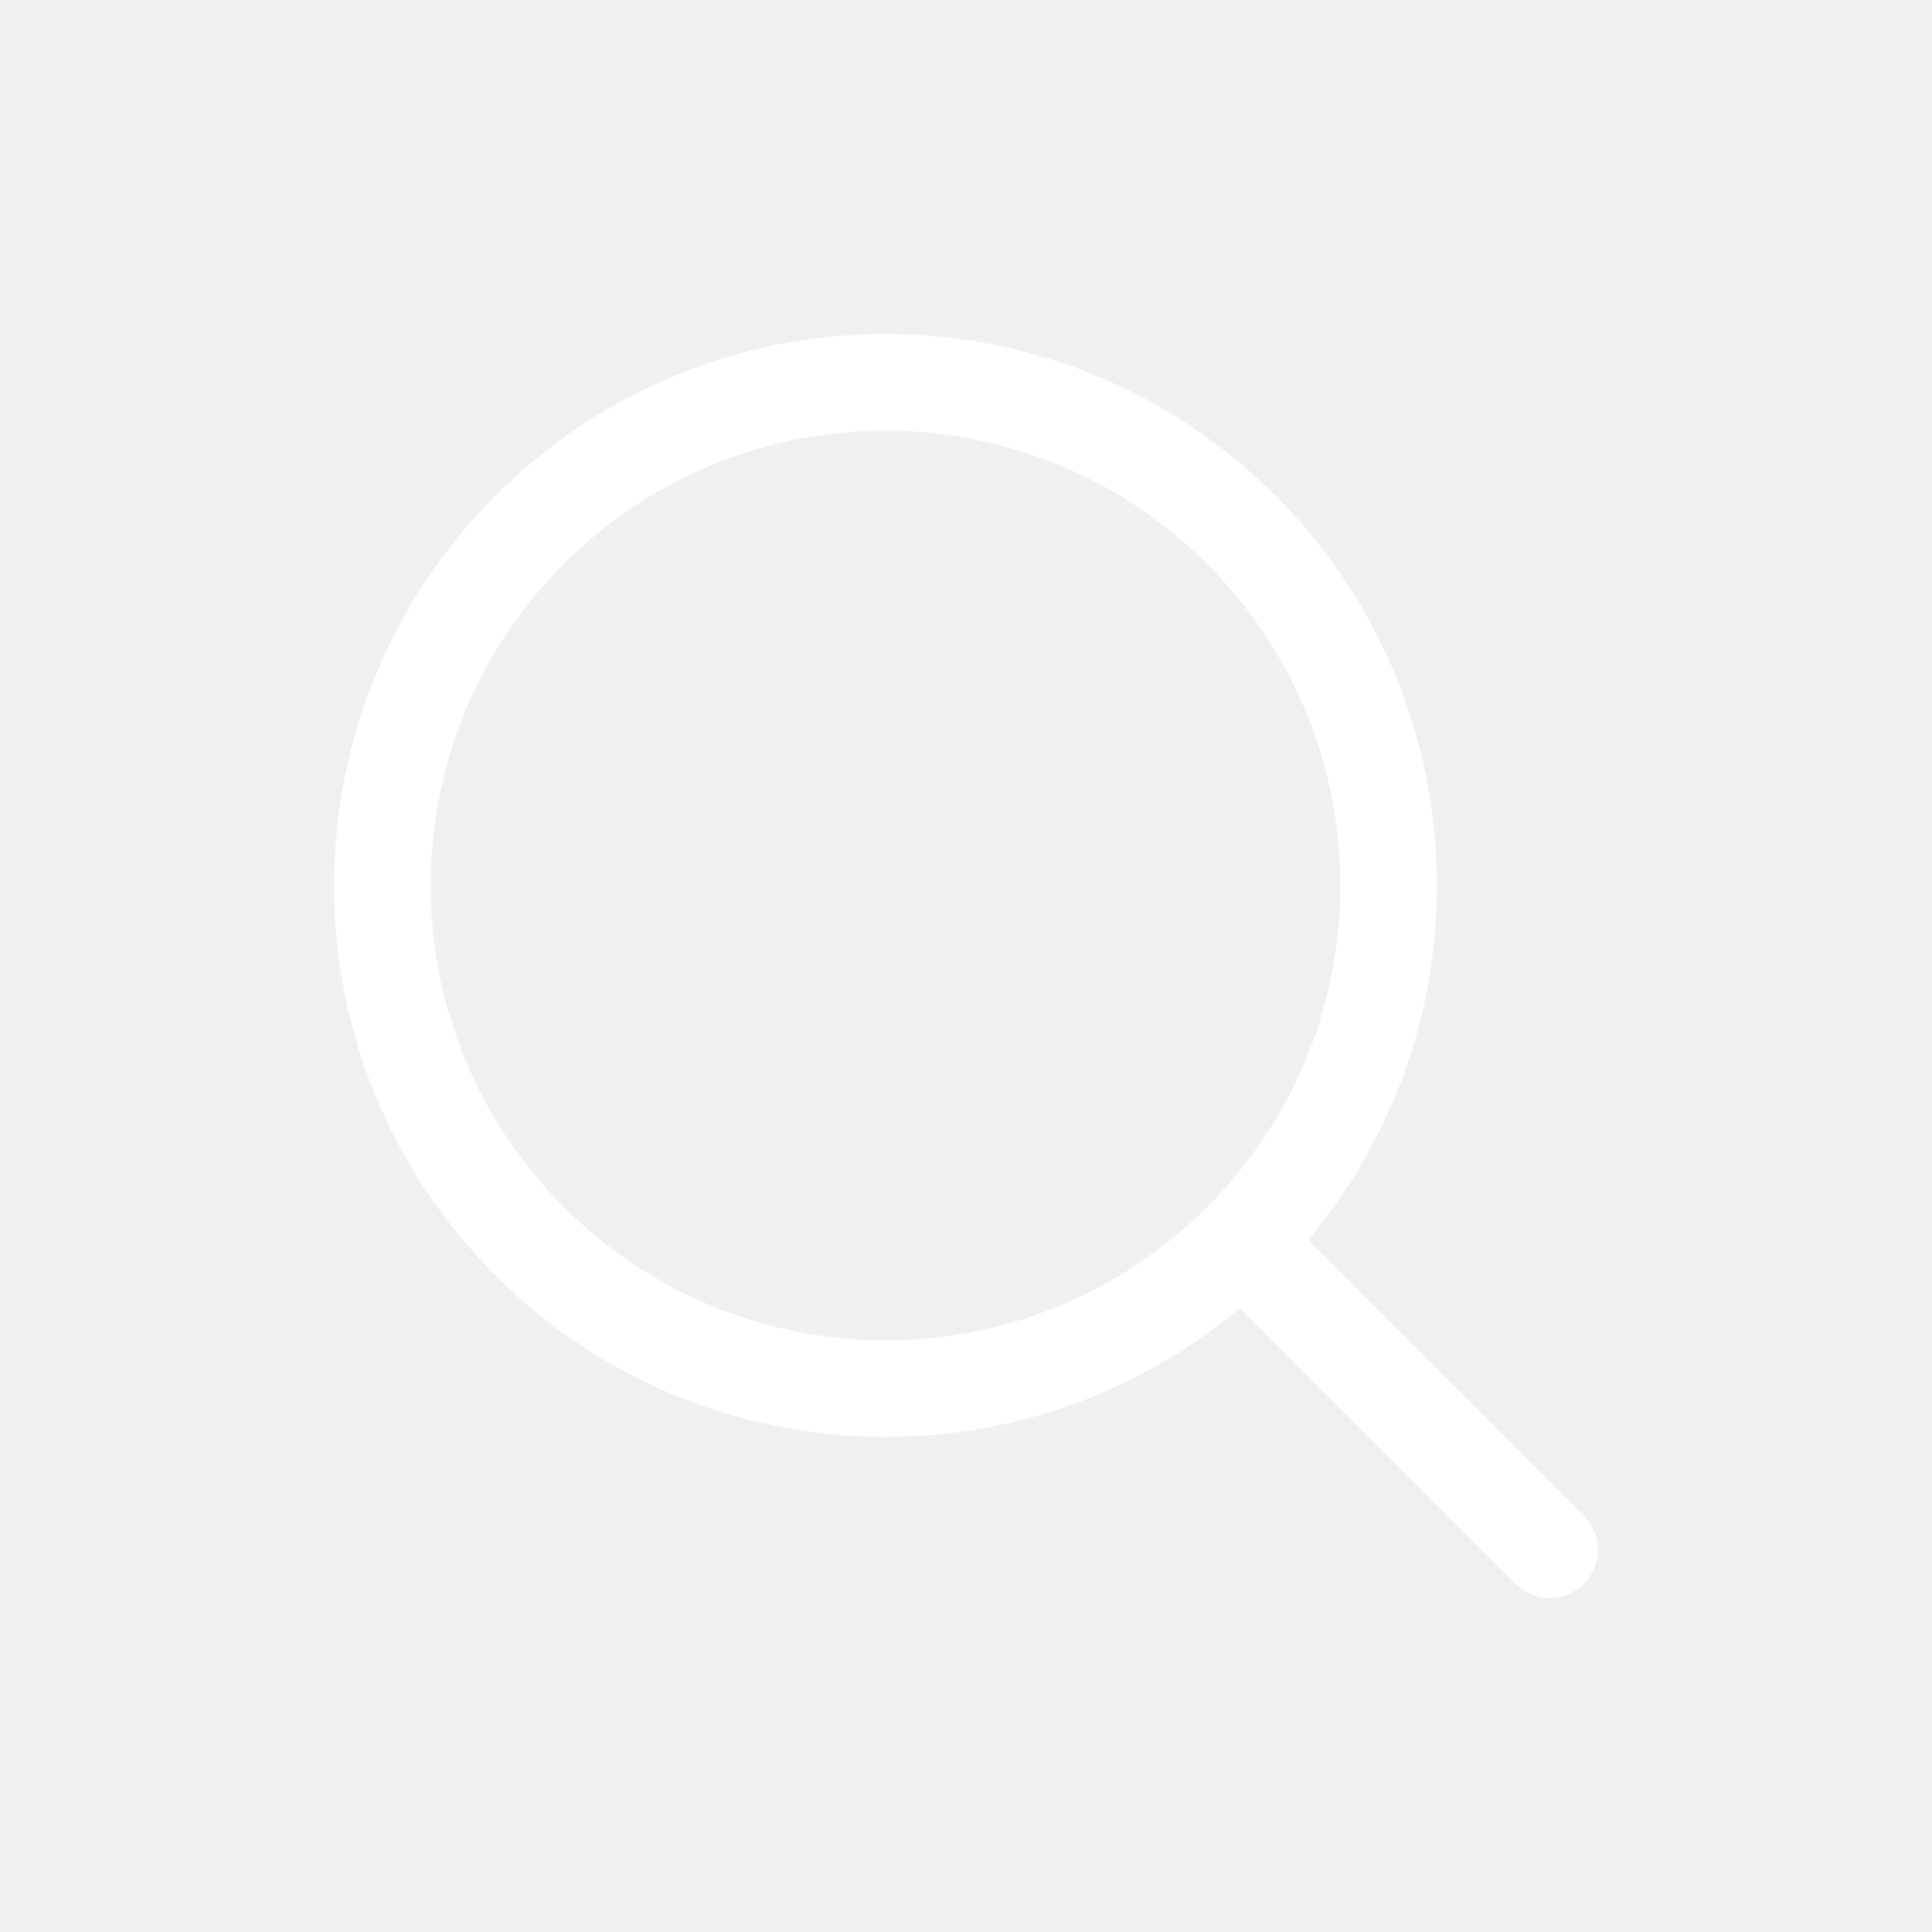
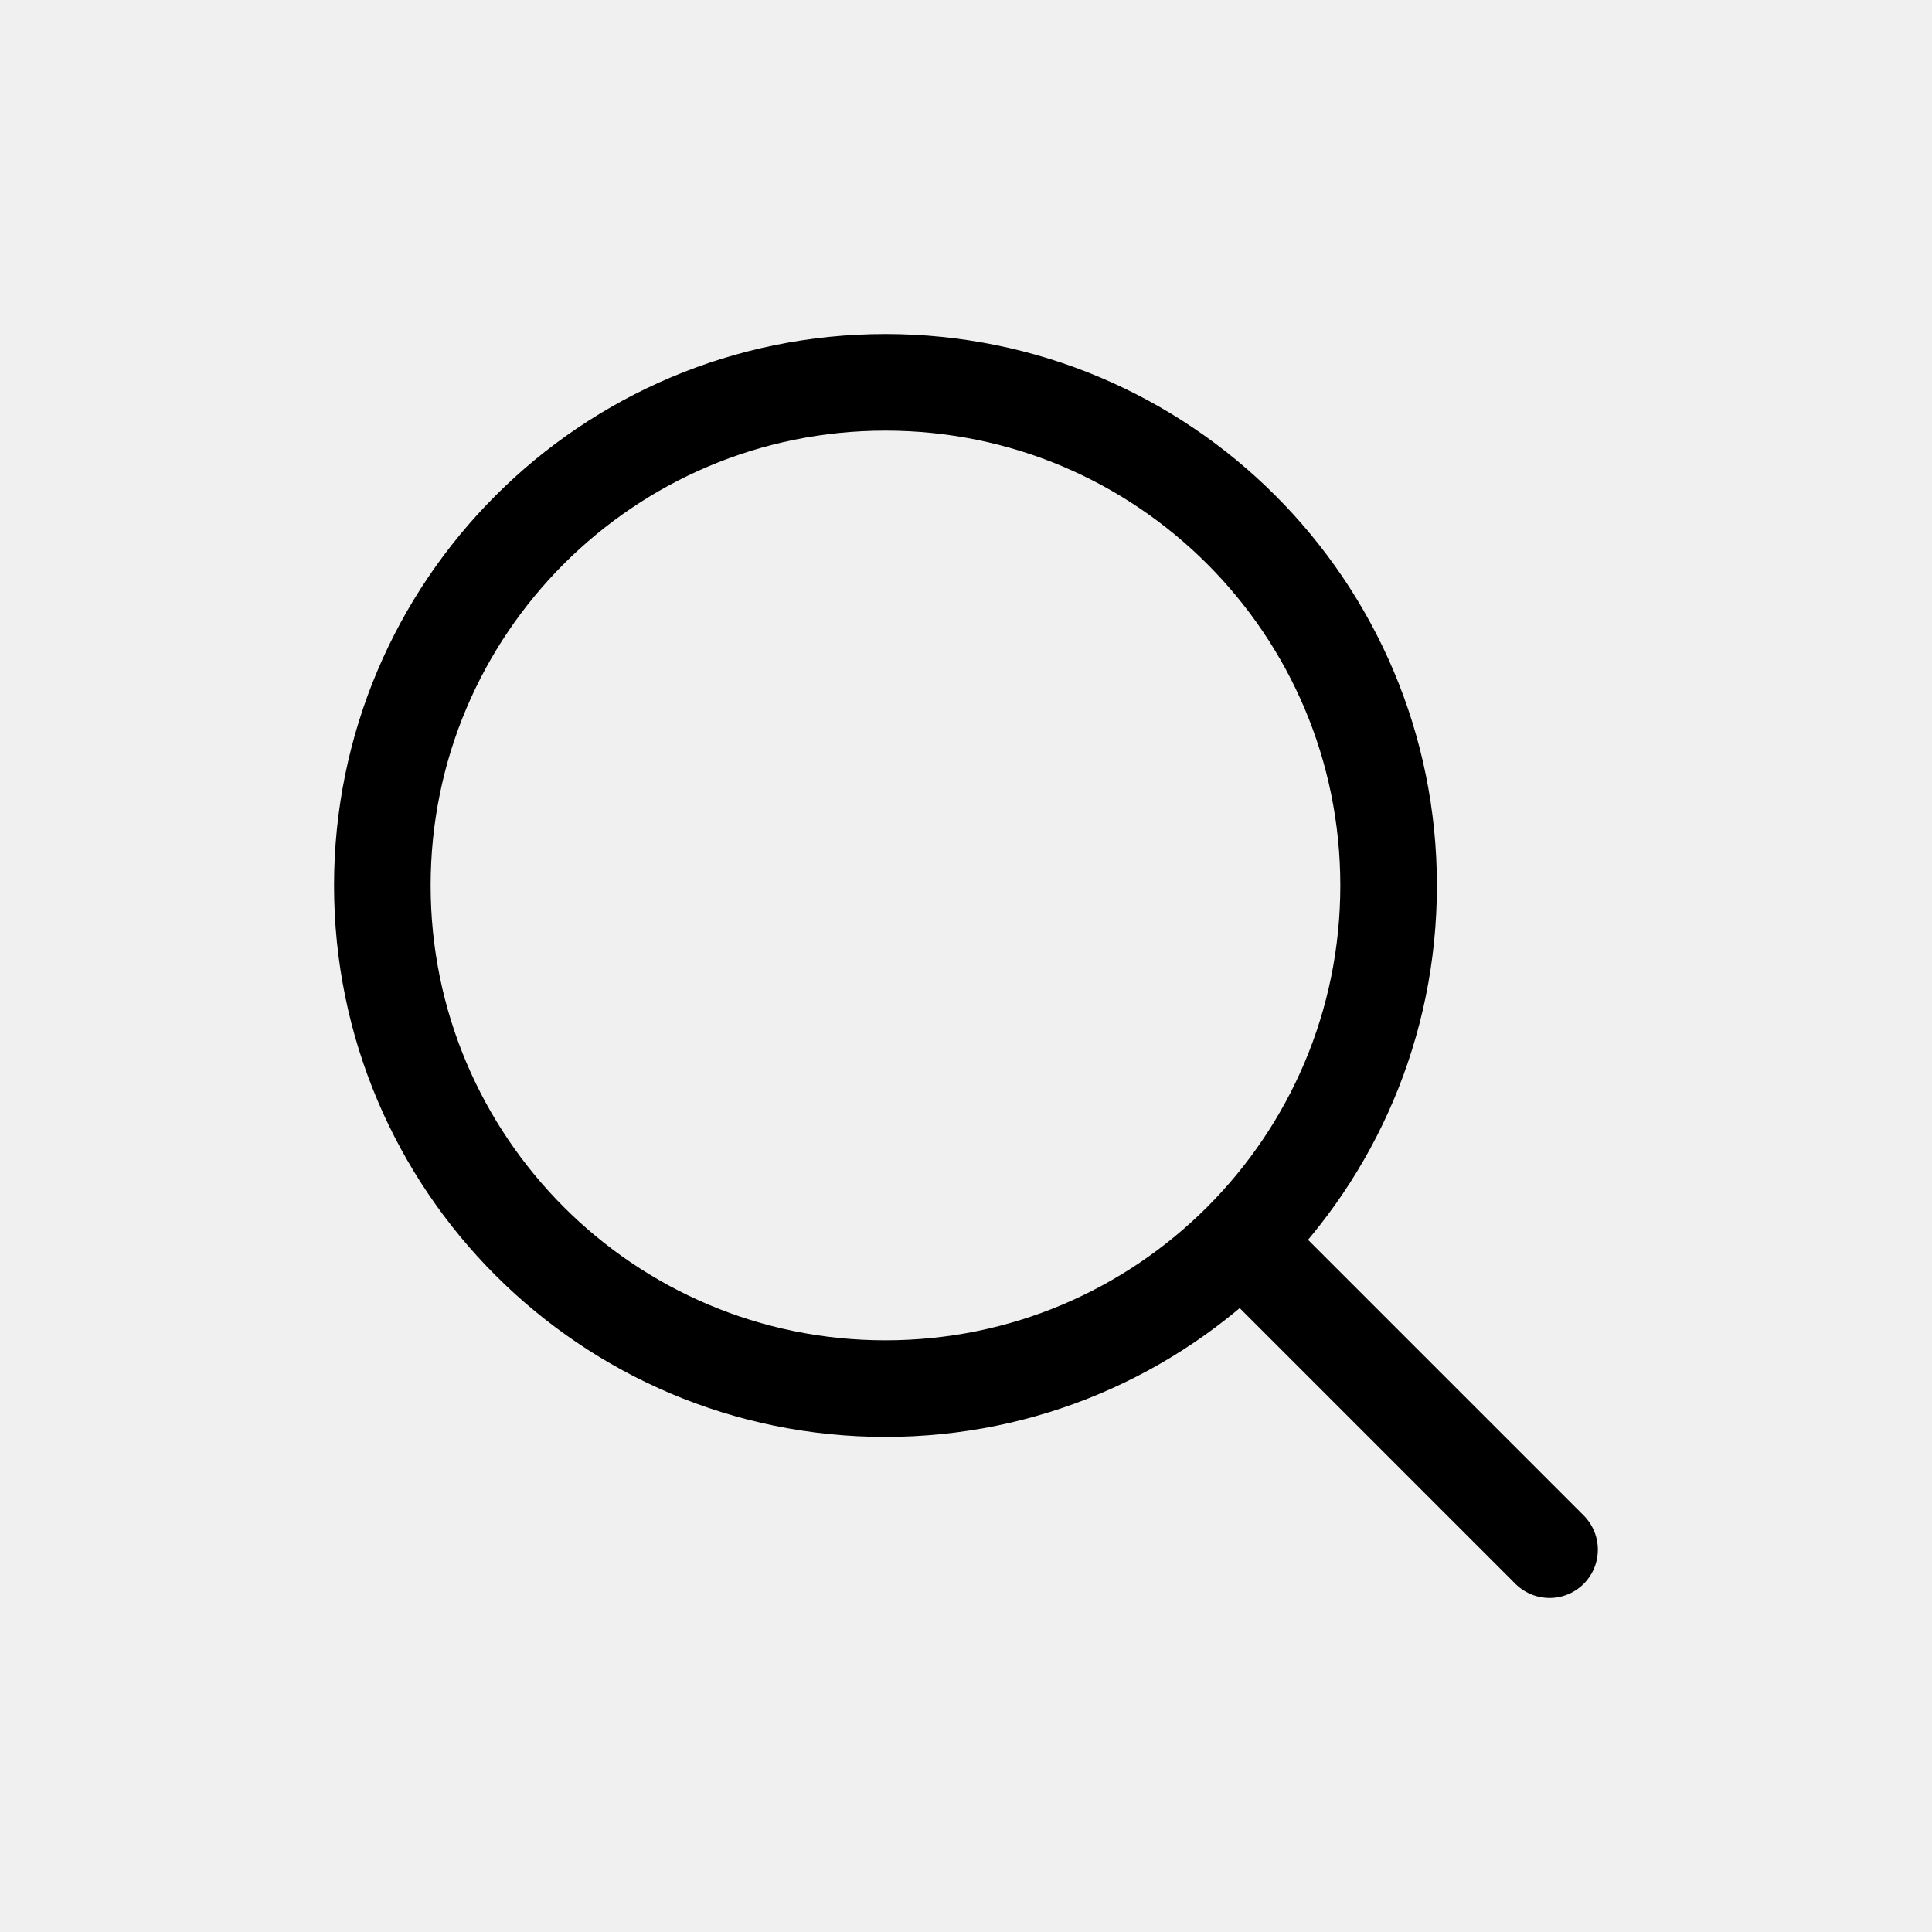
<svg xmlns="http://www.w3.org/2000/svg" width="20" height="20" viewBox="0 0 20 20" fill="none">
-   <path d="M16.041 16.042L12.916 12.917M3.958 9.167C3.958 6.29 6.29 3.958 9.166 3.958C12.043 3.958 14.375 6.29 14.375 9.167C14.375 12.043 12.043 14.375 9.166 14.375C6.29 14.375 3.958 12.043 3.958 9.167Z" stroke="white" stroke-linecap="round" stroke-linejoin="round" />
+   <path d="M16.041 16.042L12.916 12.917M3.958 9.167C3.958 6.29 6.29 3.958 9.166 3.958C12.043 3.958 14.375 6.29 14.375 9.167C14.375 12.043 12.043 14.375 9.166 14.375C6.29 14.375 3.958 12.043 3.958 9.167Z" stroke="currentColor" stroke-linecap="round" stroke-linejoin="round" />
</svg>
